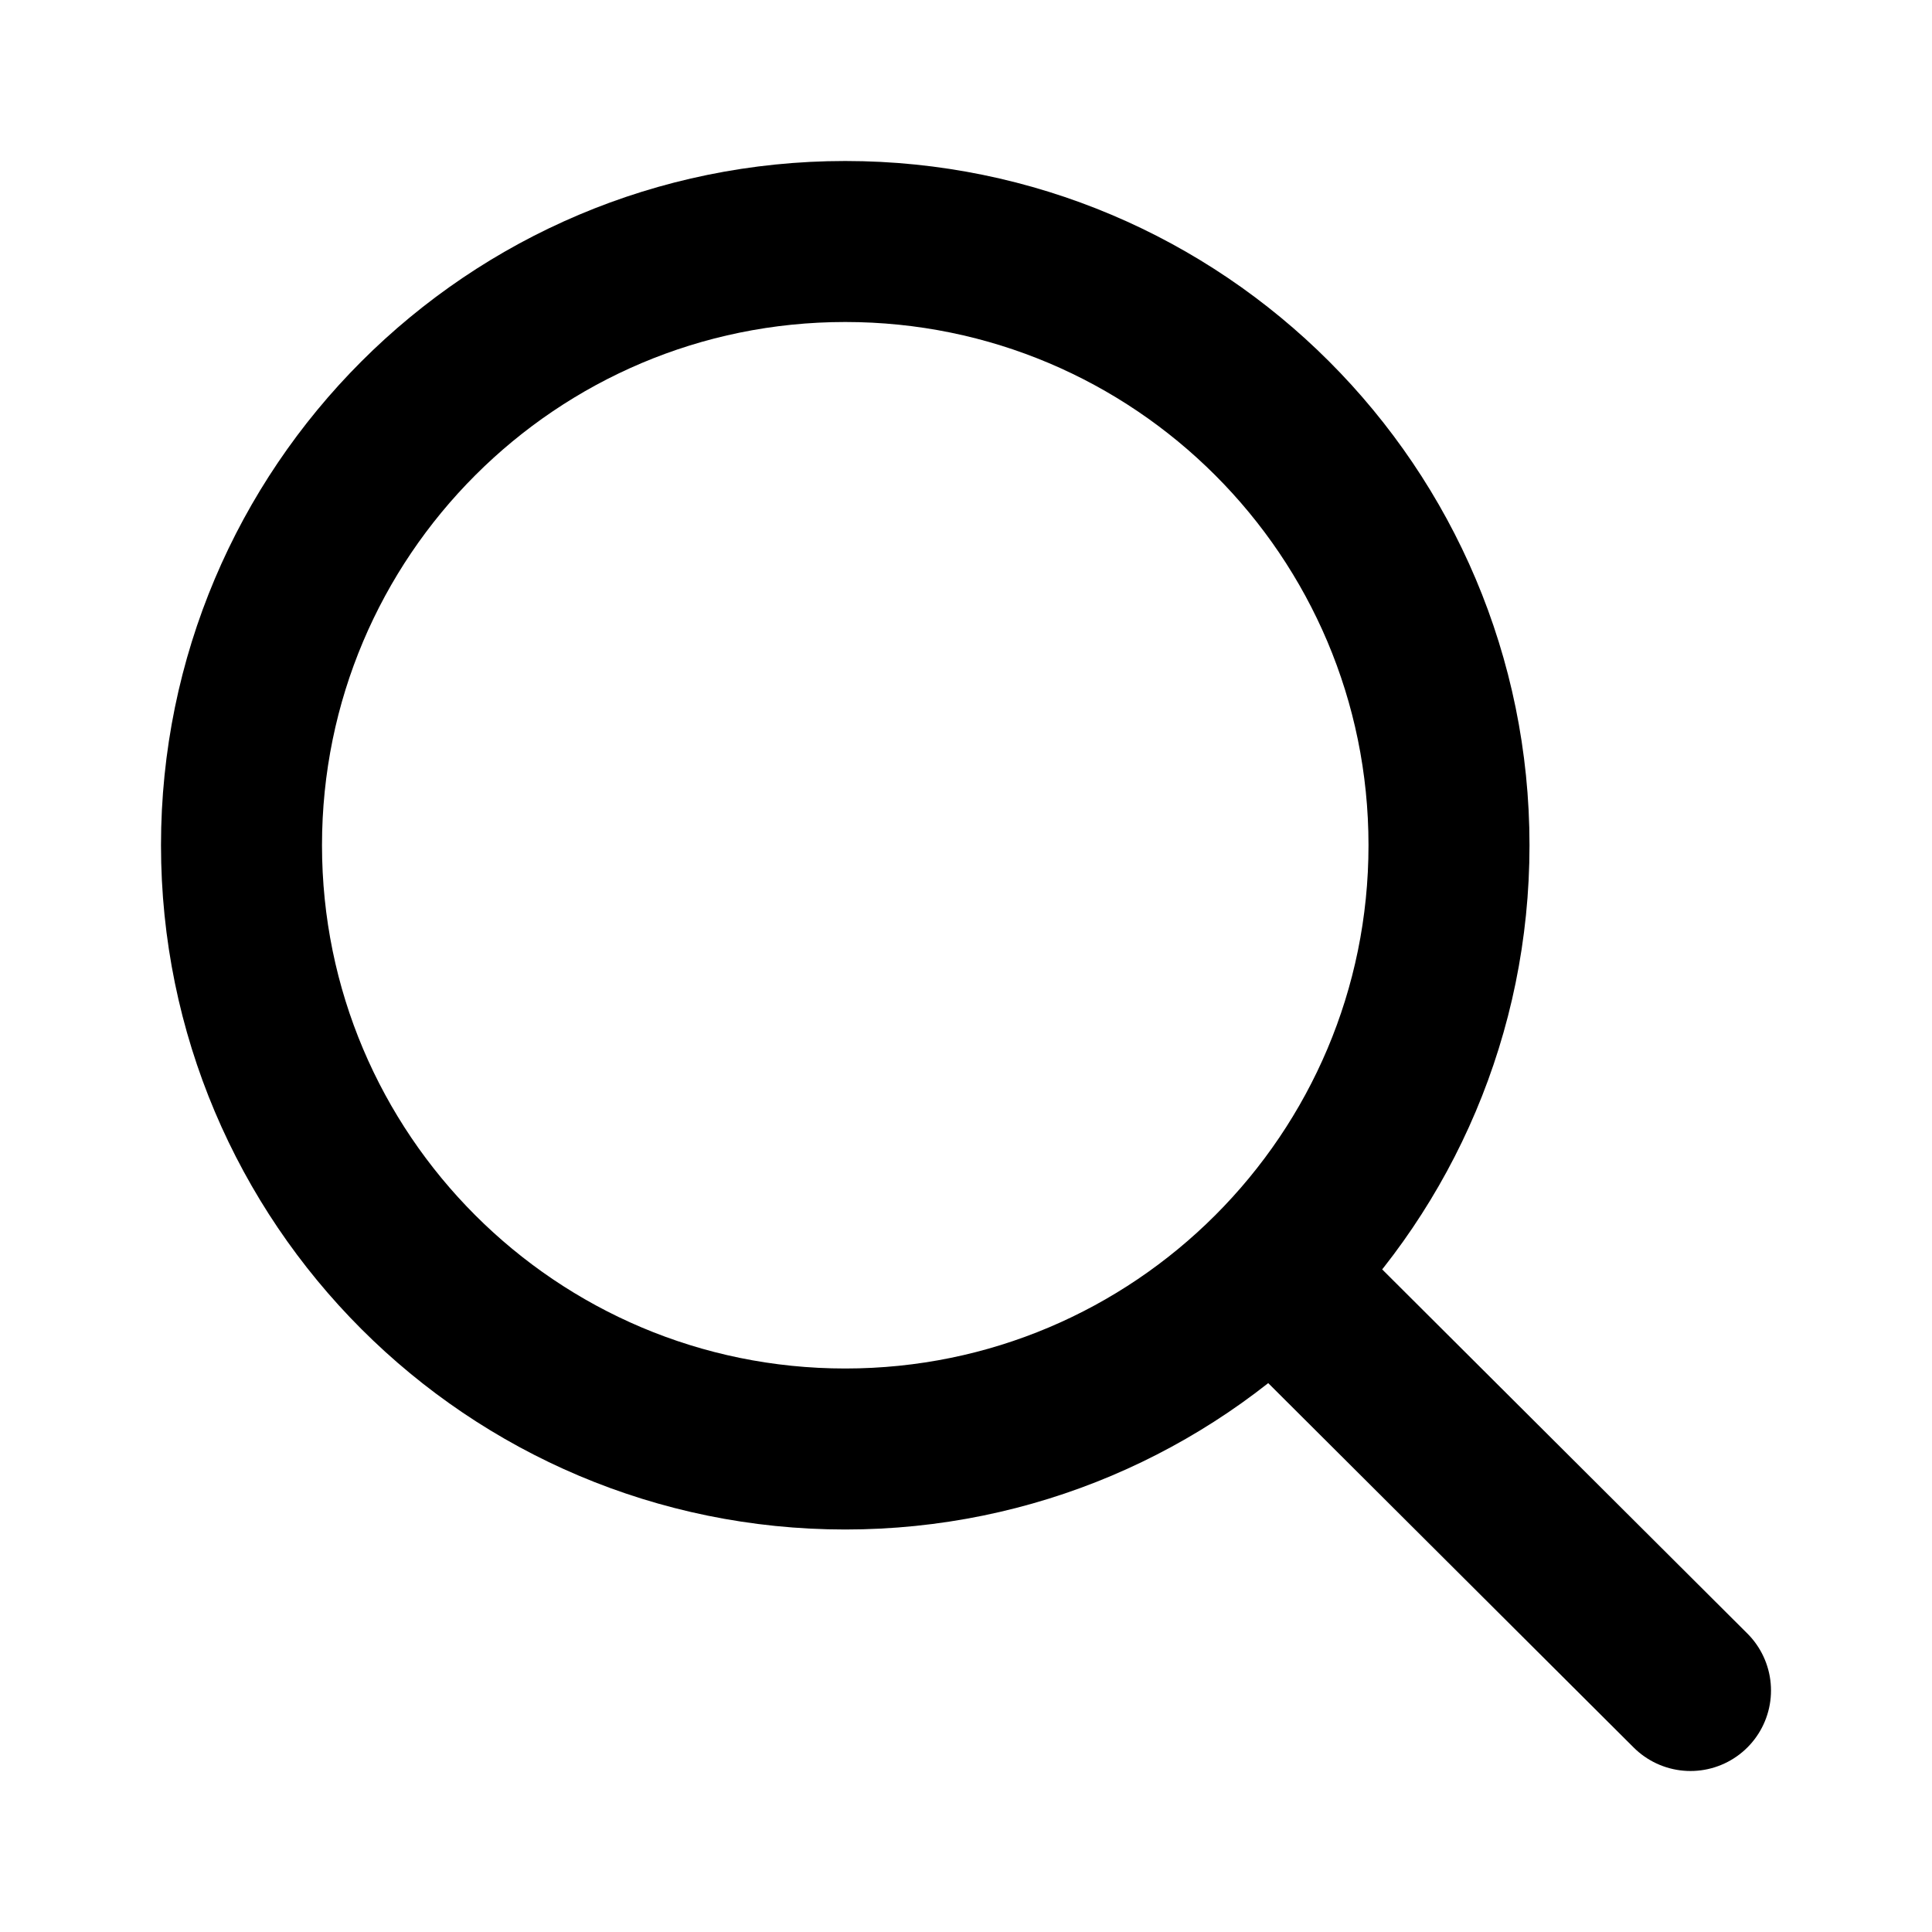
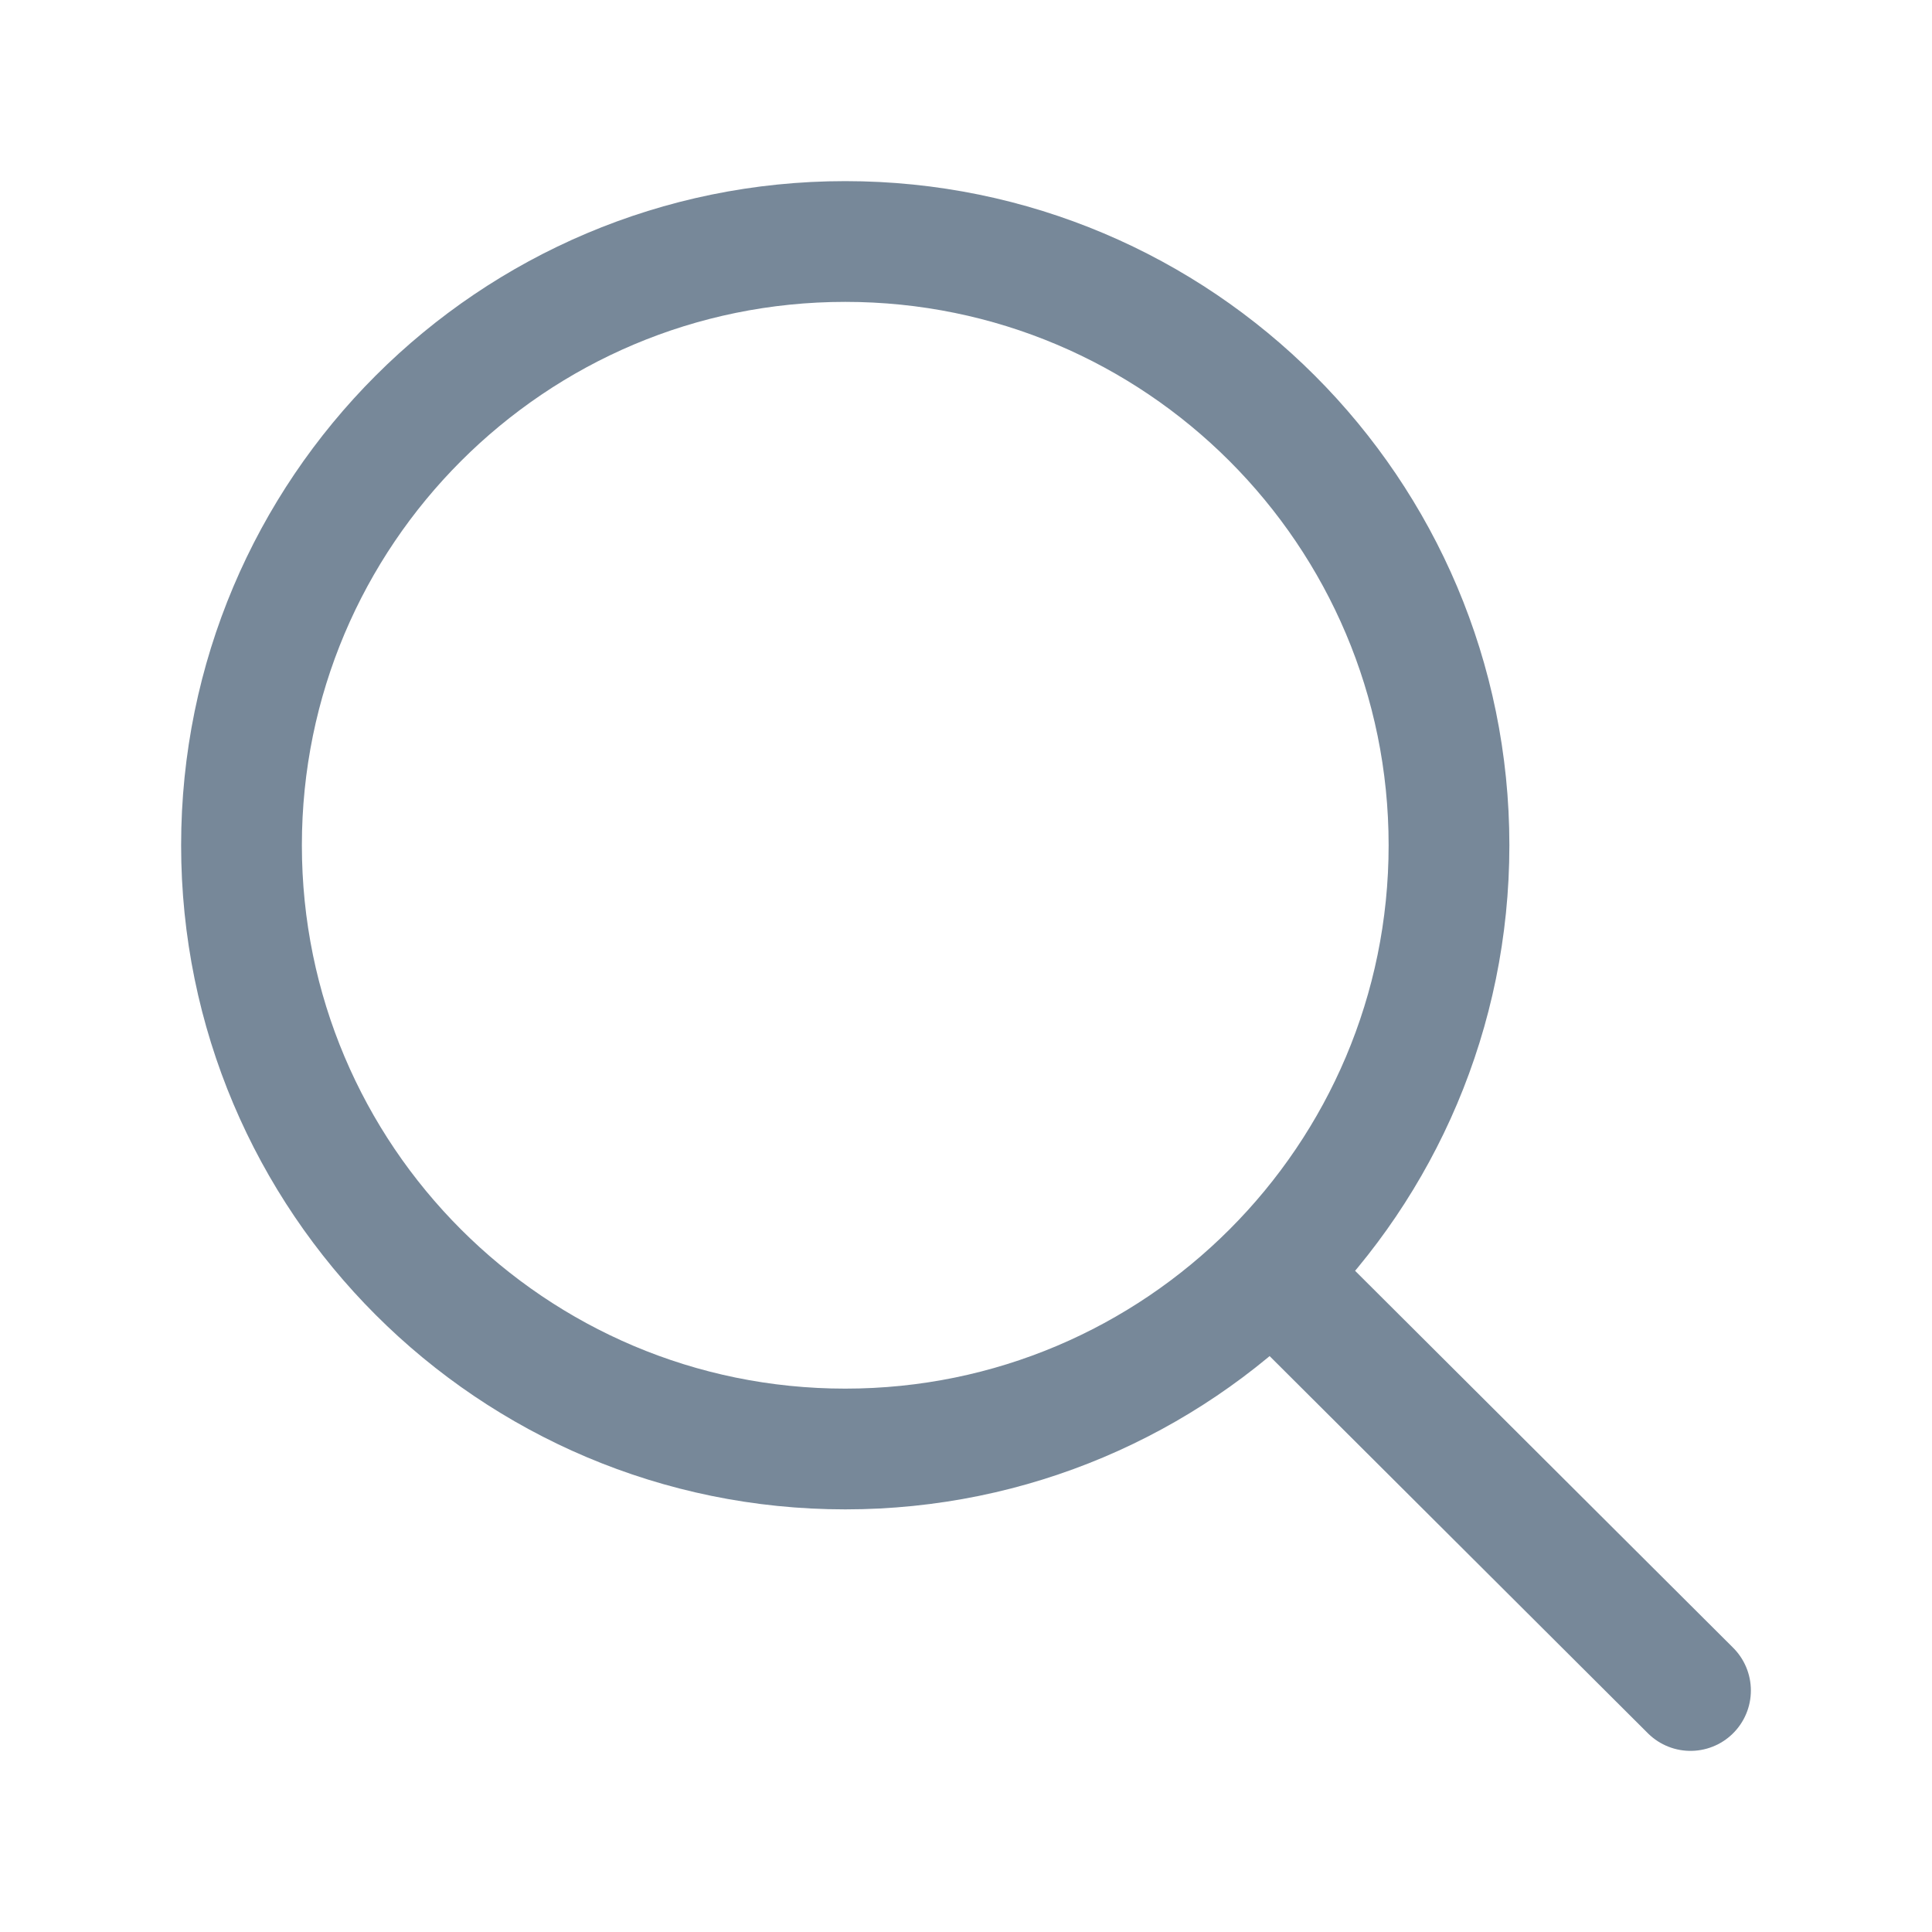
<svg xmlns="http://www.w3.org/2000/svg" width="800px" height="800px" viewBox="0 0 24 24" fill="none">
-   <path d="M15.796 15.811L21 21M18 10.5C18 14.642 14.642 18 10.5 18C6.358 18 3 14.642 3 10.5C3 6.358 6.358 3 10.5 3C14.642 3 18 6.358 18 10.5Z" stroke="#000000" stroke-width="2" stroke-linecap="round" stroke-linejoin="round" />
+   <path d="M15.796 15.811L21 21M18 10.5C18 14.642 14.642 18 10.5 18C6.358 18 3 14.642 3 10.5C3 6.358 6.358 3 10.5 3C14.642 3 18 6.358 18 10.5Z" stroke="#778899" stroke-width="1.5" stroke-linecap="round" stroke-linejoin="round" />
</svg>
